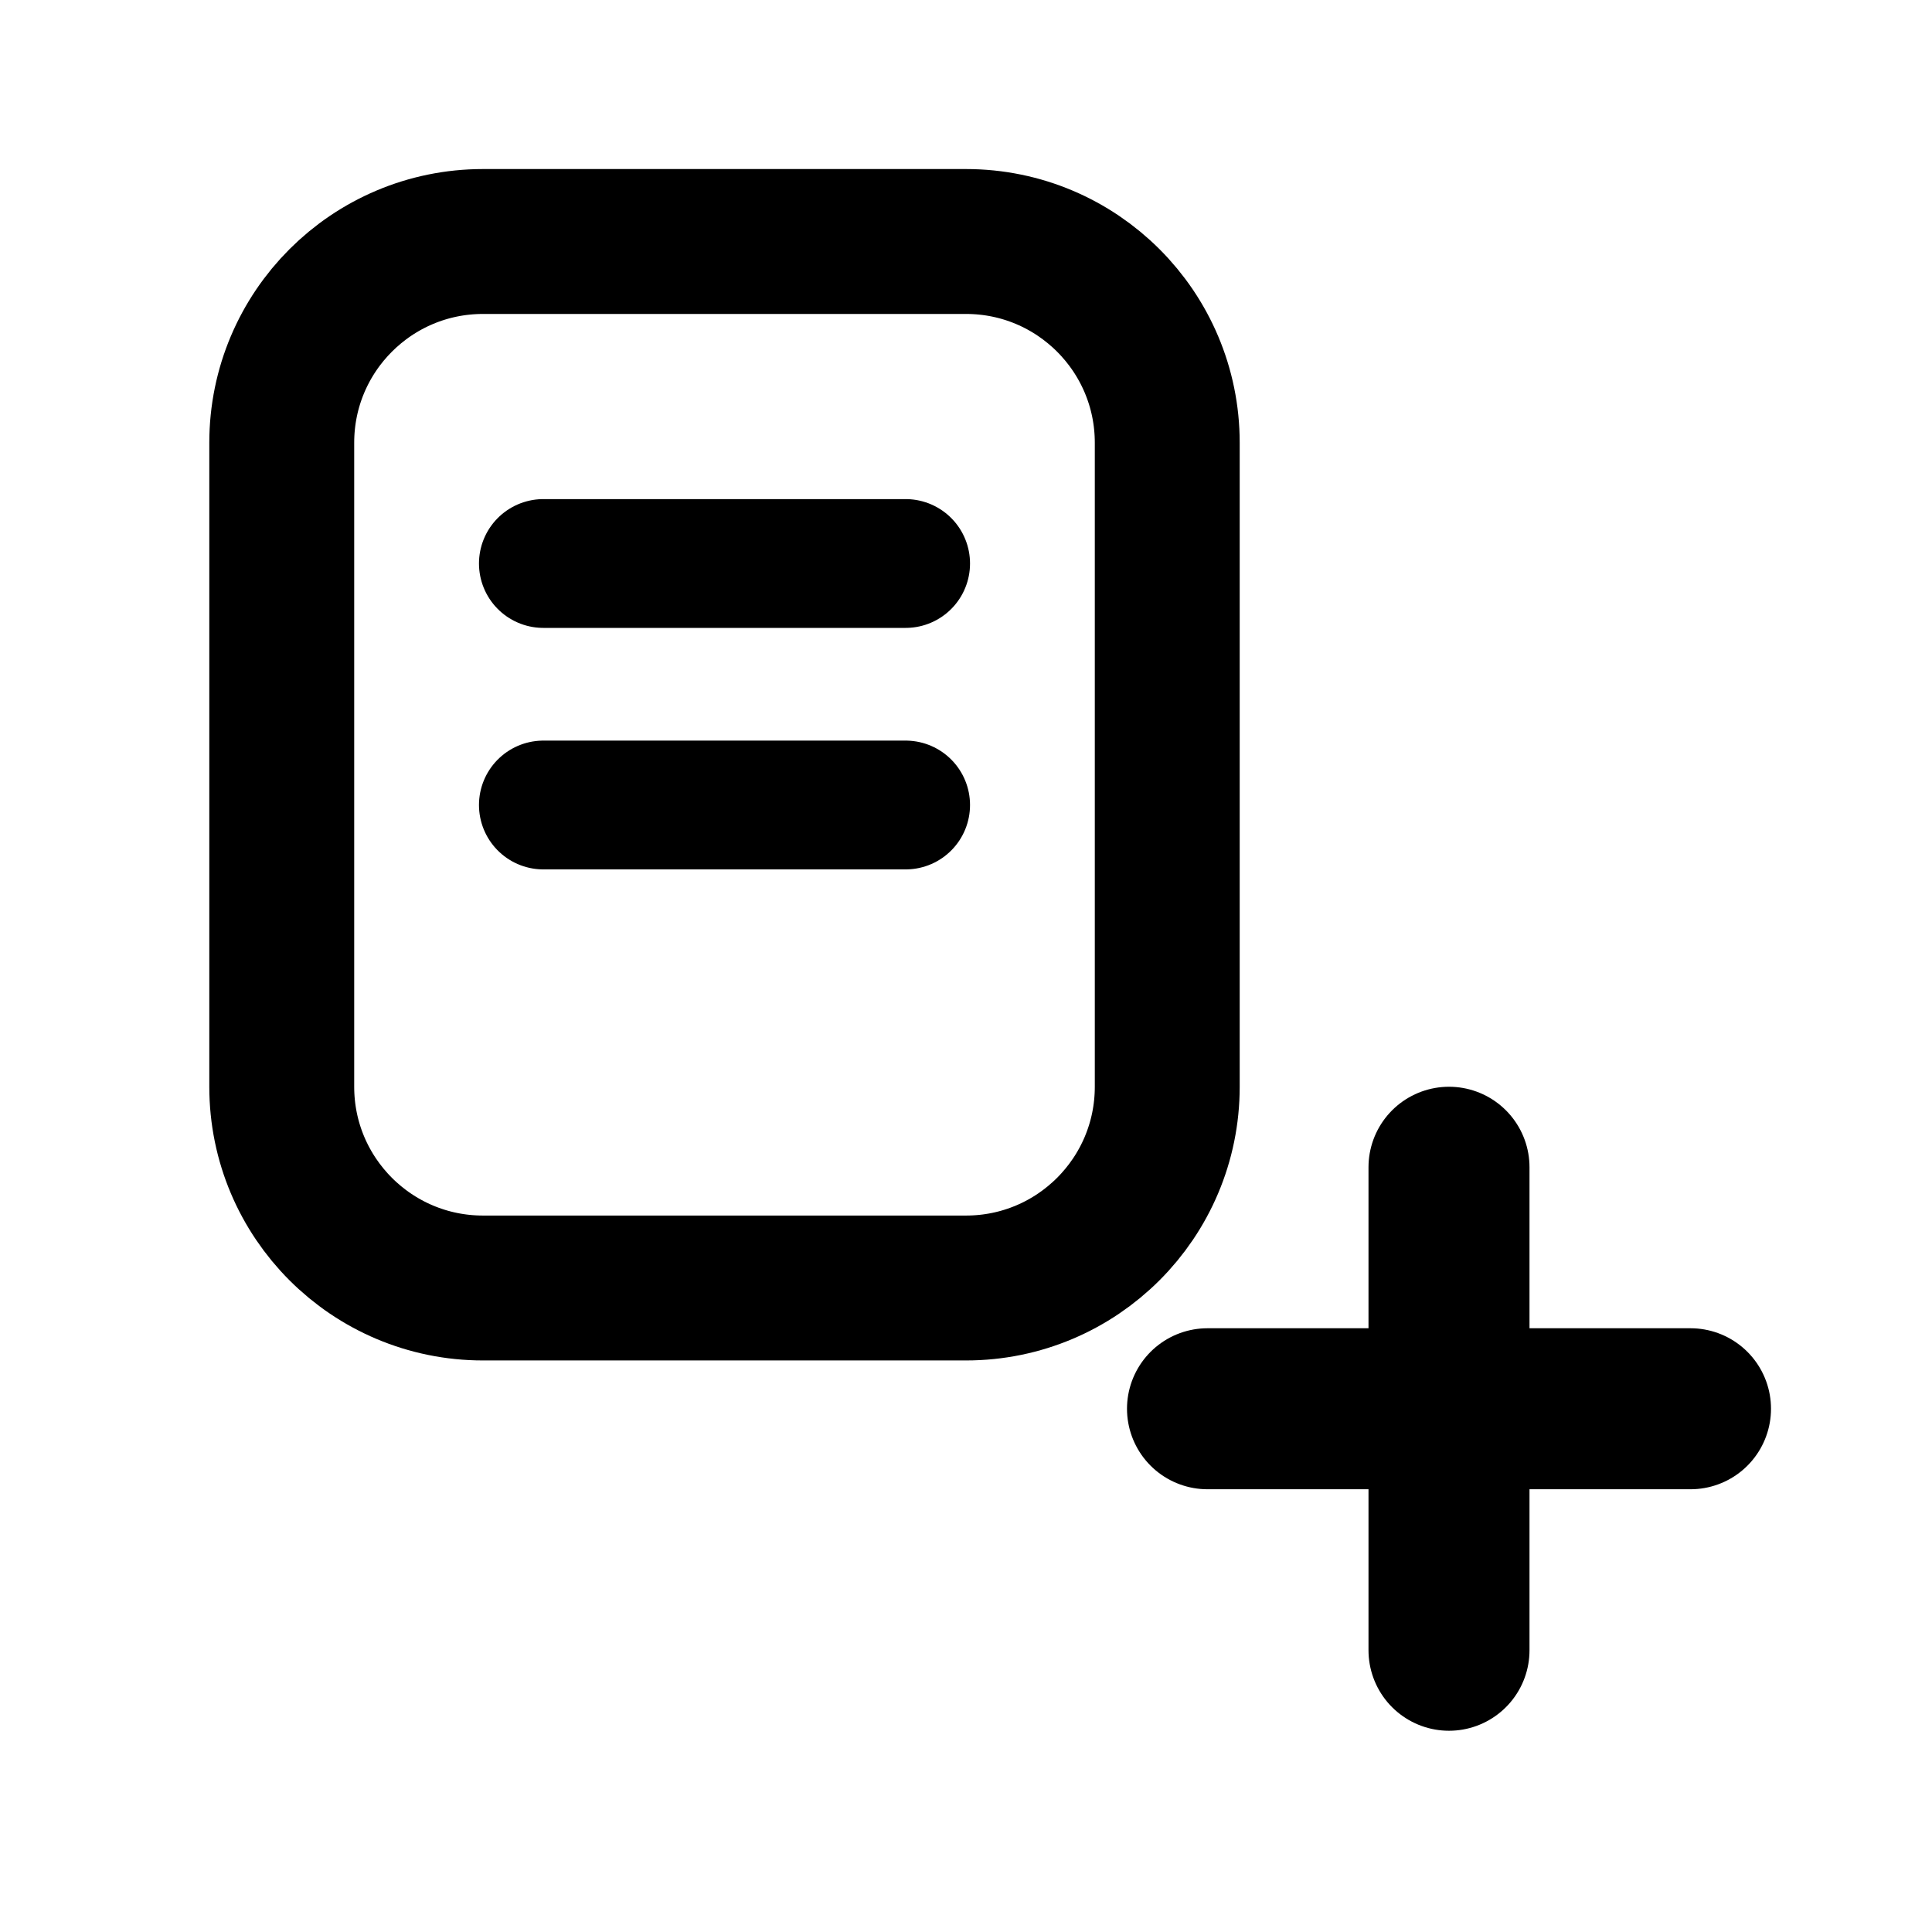
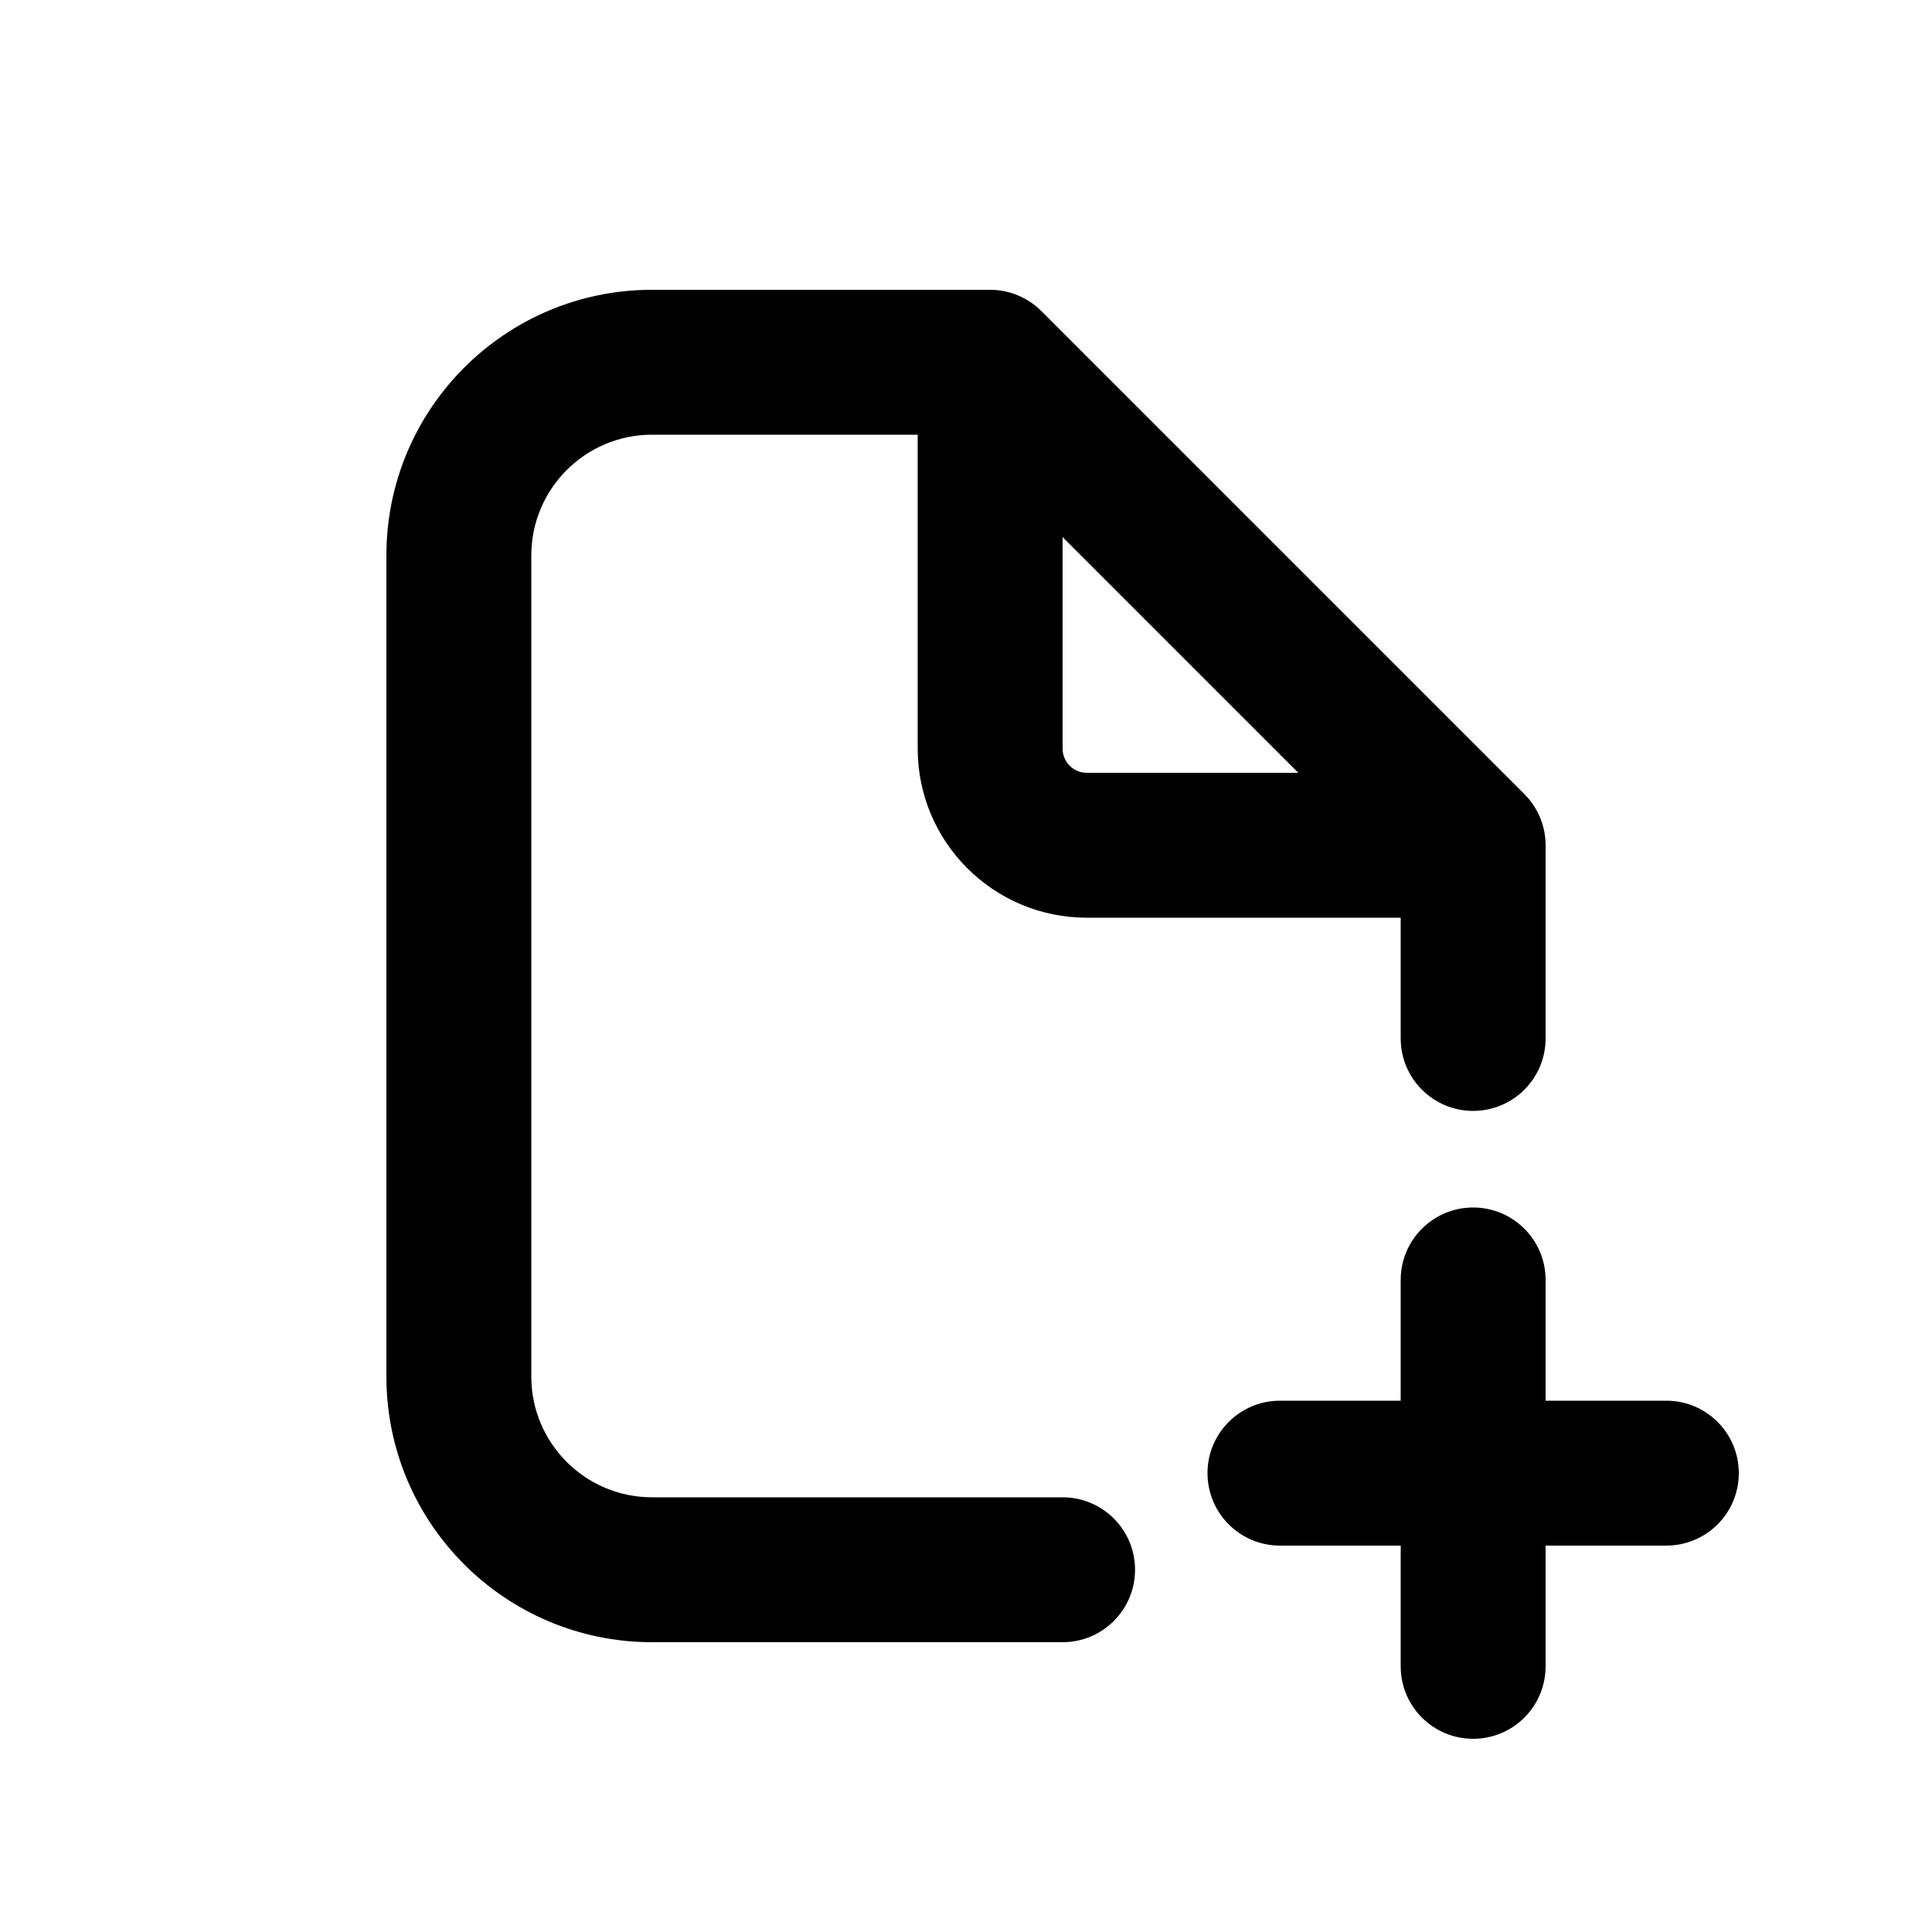
- <svg xmlns="http://www.w3.org/2000/svg" width="24" height="24" viewBox="0 0 24 24" fill="none">
-   <rect x="3.5" y="3" width="11" height="13" rx="2.5" stroke="#000" stroke-width="1.8" />
-   <path d="M6.75 7h4.5M6.75 10h4.5" stroke="#000" stroke-width="1.6" stroke-linecap="round" />
-   <path d="M18 14.5v6M15 17.5h6" stroke="#000" stroke-width="2" stroke-linecap="round" />
+ <svg xmlns="http://www.w3.org/2000/svg" viewBox="0 0 20 20">
+   <path fill-rule="evenodd" d="M5.5 5.75c0-.69.56-1.25 1.25-1.25h2.75v3.25c0 .966.784 1.75 1.75 1.75h3.25v1.25a.75.75 0 0 0 1.5 0v-2a.75.75 0 0 0-.22-.53l-5-5a.75.75 0 0 0-.53-.22h-3.5a2.75 2.75 0 0 0-2.75 2.75v8.5a2.75 2.75 0 0 0 2.75 2.75h4.25a.75.75 0 0 0 0-1.5h-4.25c-.69 0-1.25-.56-1.25-1.25v-8.5Zm7.94 2.25-2.44-2.44v2.19c0 .138.112.25.25.25h2.19Z" />
+   <path d="M14.5 13.25a.75.75 0 0 1 1.5 0v1.25h1.25a.75.75 0 0 1 0 1.5h-1.25v1.25a.75.75 0 0 1-1.5 0v-1.25h-1.25a.75.75 0 0 1 0-1.5h1.25v-1.25Z" />
</svg>
